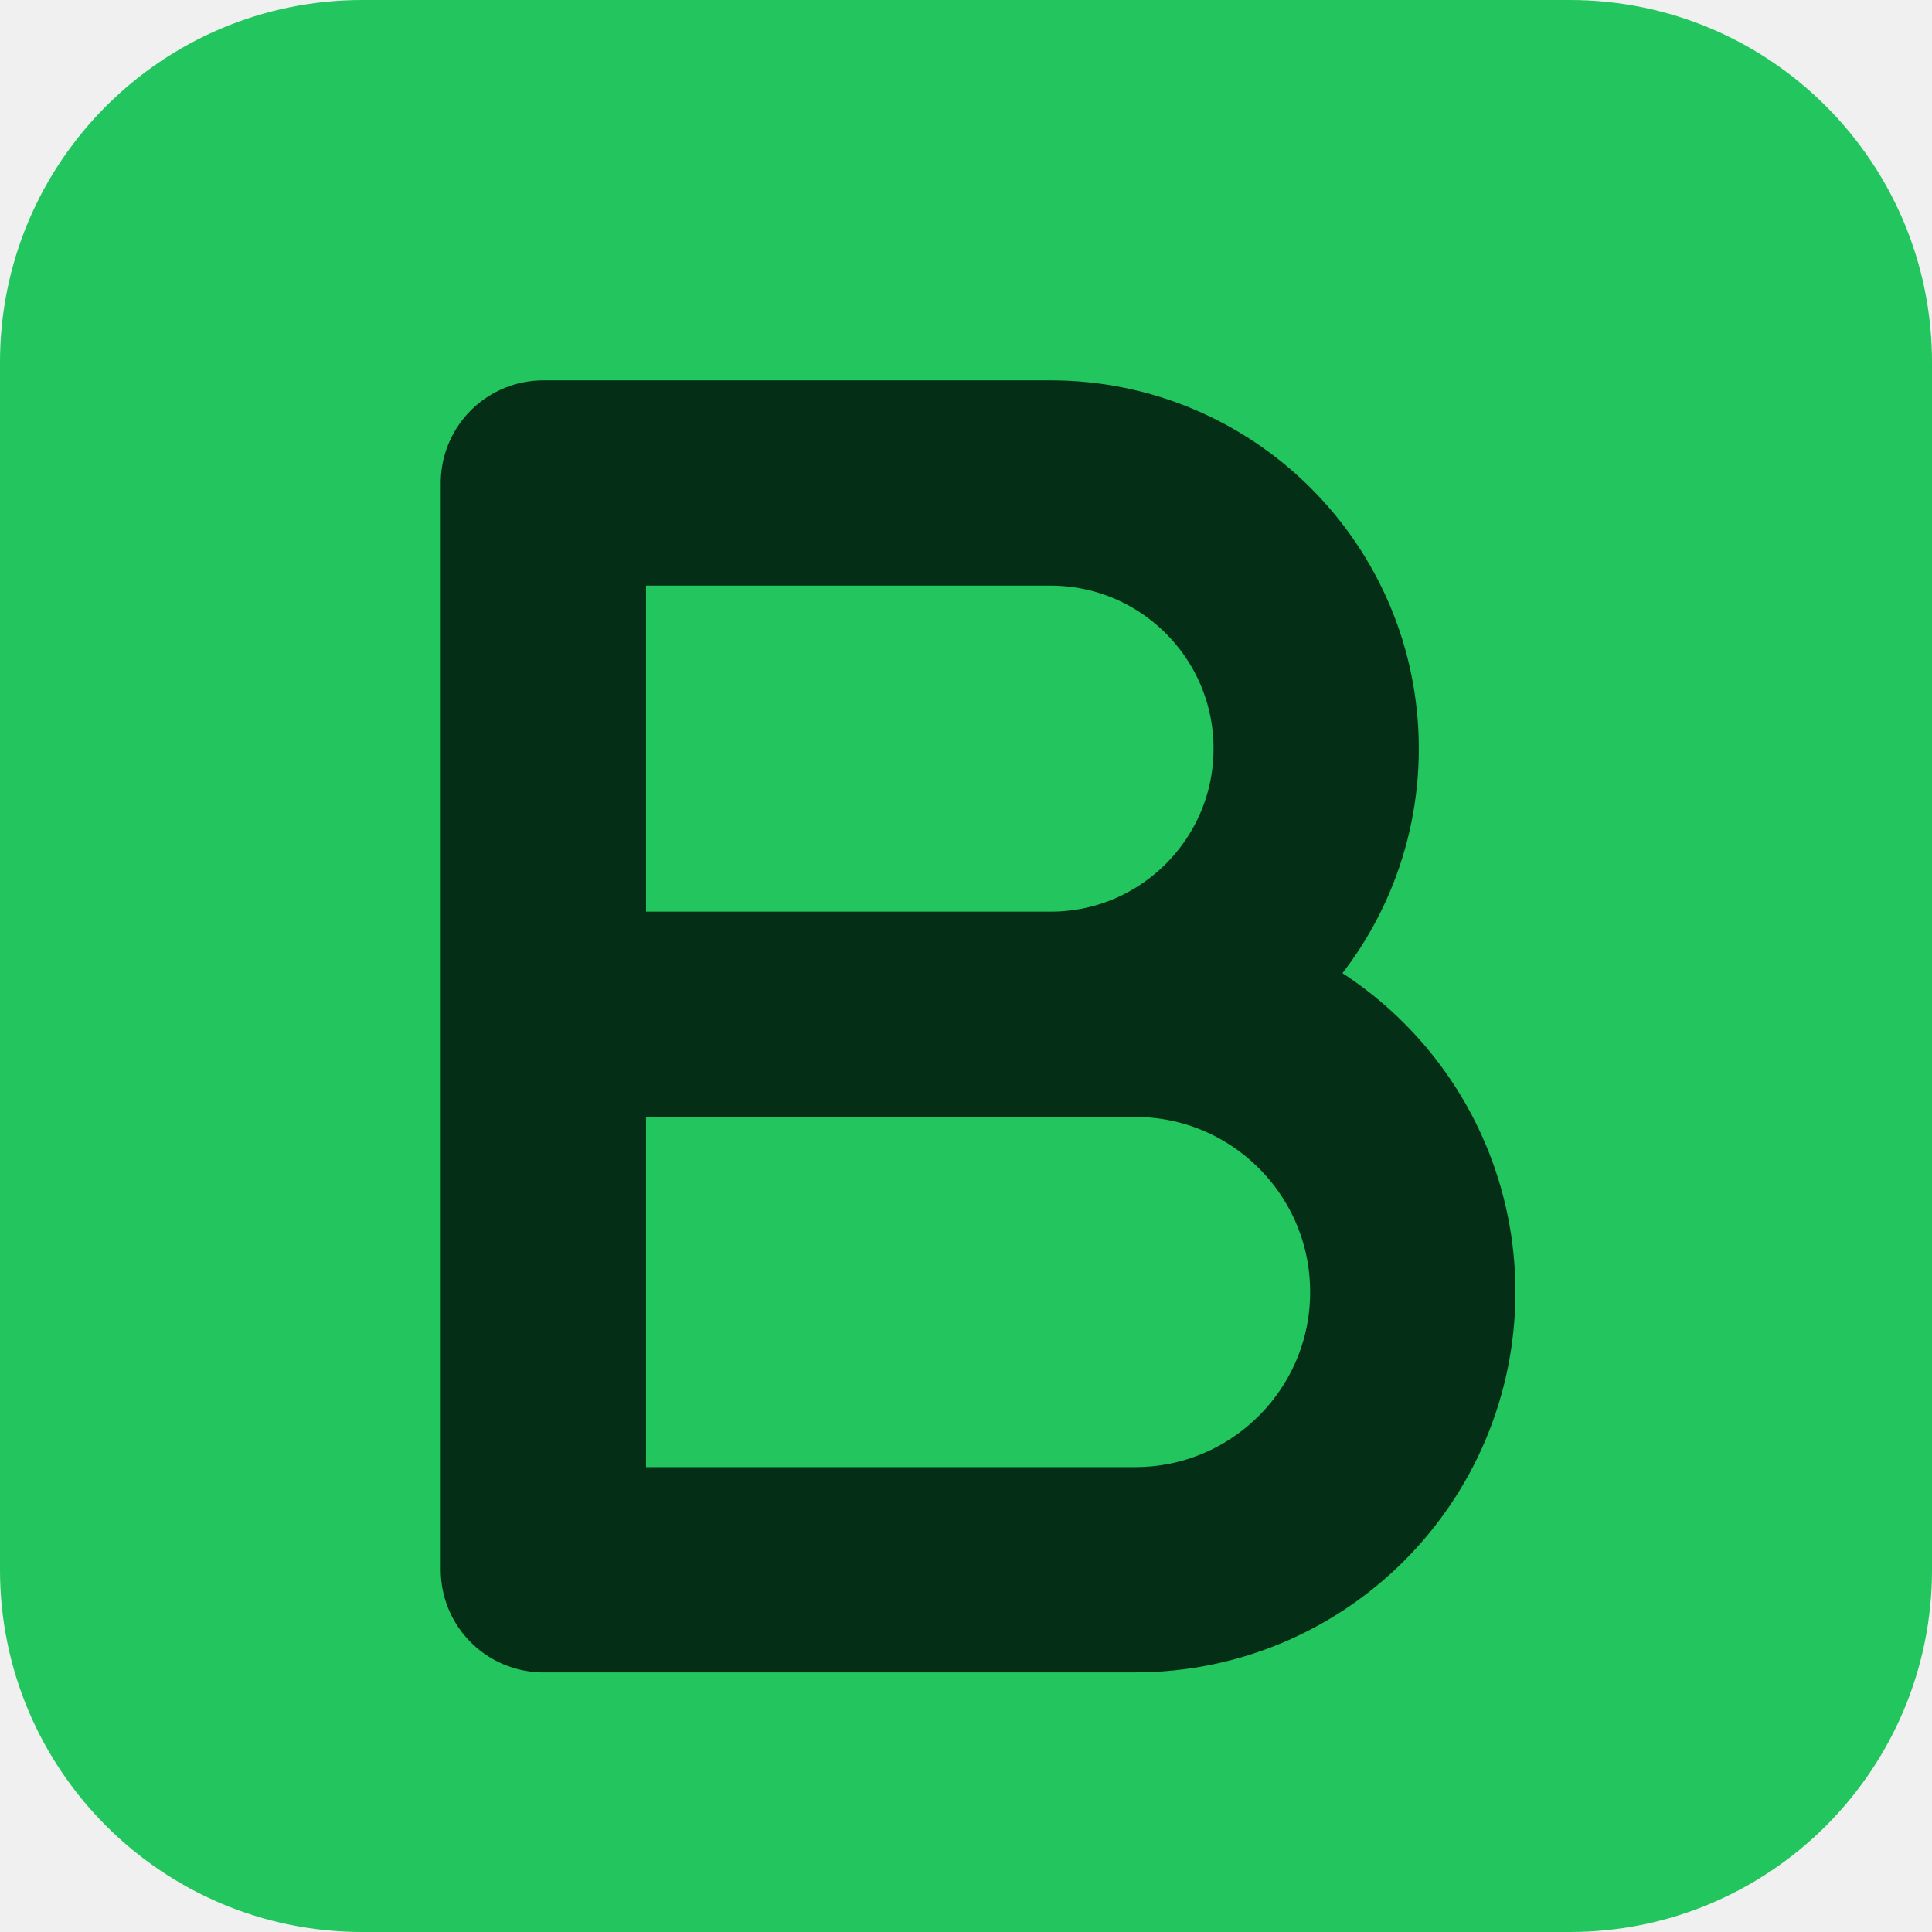
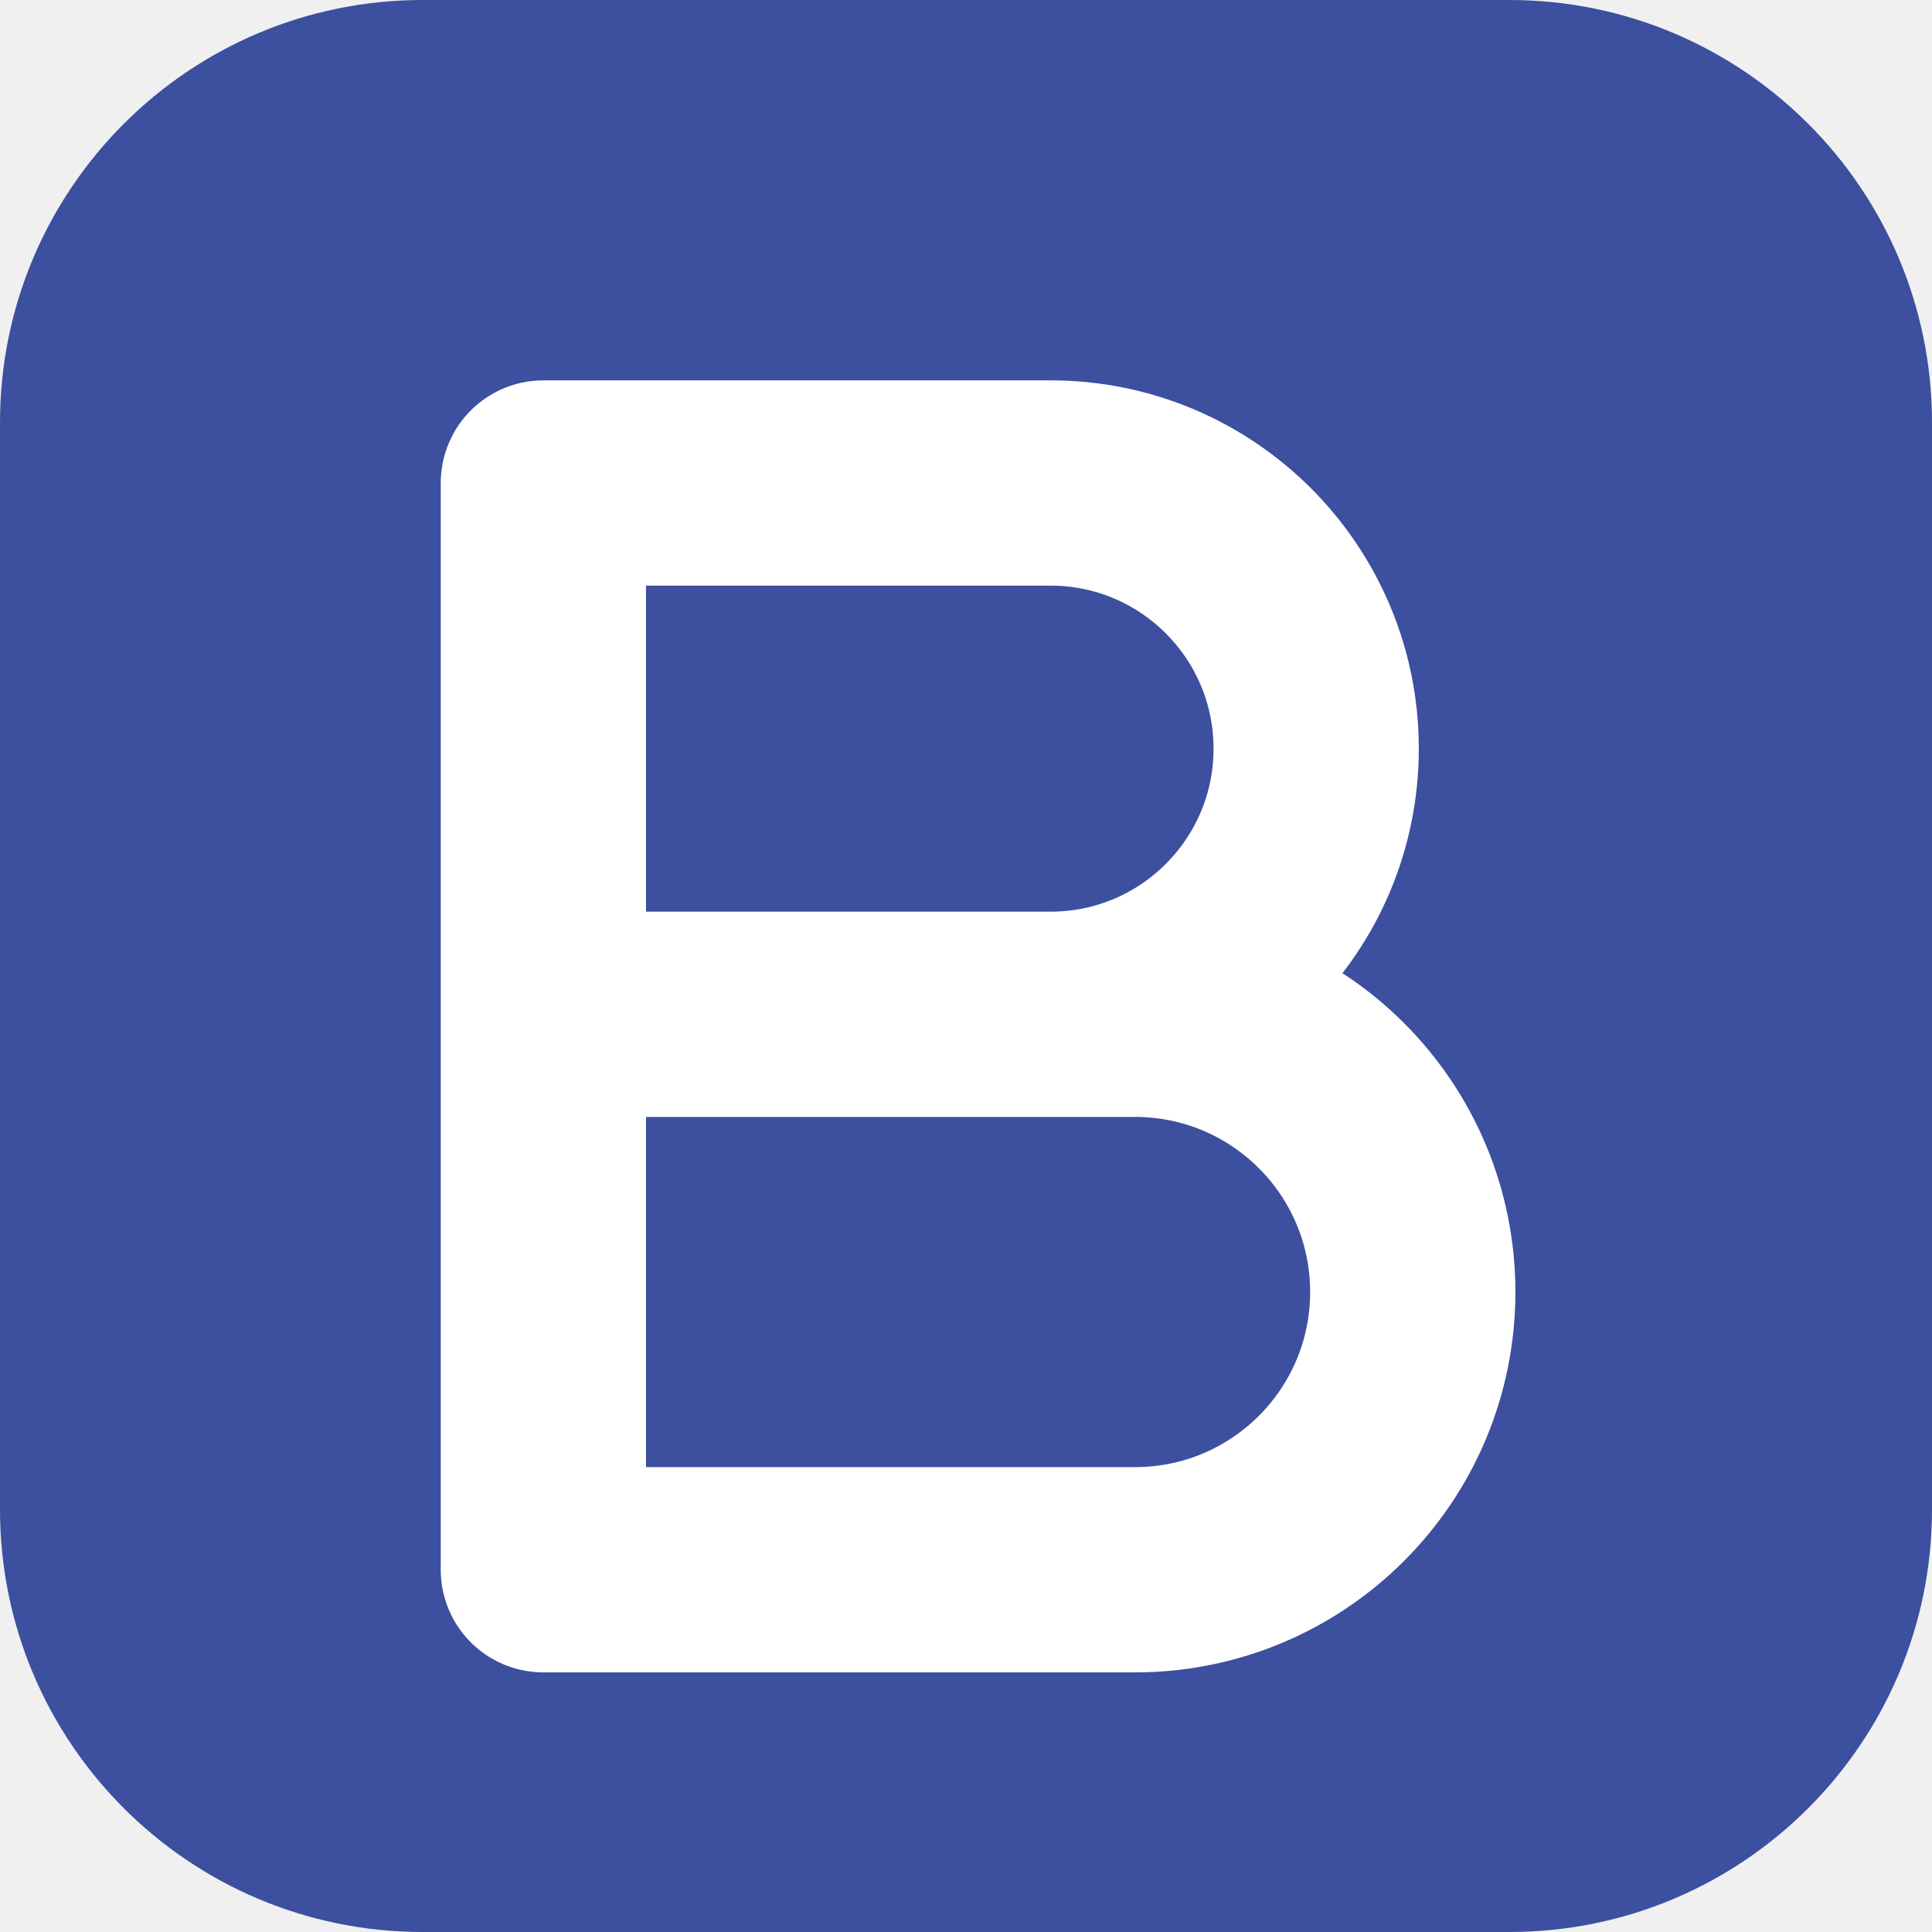
<svg xmlns="http://www.w3.org/2000/svg" width="96" height="96" viewBox="0 0 16 16" role="img" aria-label="briefd logo">
-   <rect width="16" height="16" rx="3" fill="#22c55e" />
-   <path d="M4.5 4h4.2a2.2 2.2 0 0 1 0 4.4H4.5zM4.5 8.4h4.9a2.3 2.3 0 0 1 0 4.6H4.5z" fill="none" stroke="#052e16" stroke-width="1.7" stroke-linejoin="round" />
+   <rect width="16" height="16" rx="3.5" fill="#3d4f9f" />
+   <path d="M4.5 4h4.2a2.2 2.2 0 0 1 0 4.4H4.5zM4.5 8.4h4.9a2.3 2.3 0 0 1 0 4.6H4.5z" fill="none" stroke="#ffffff" stroke-width="1.7" stroke-linejoin="round" />
</svg>
